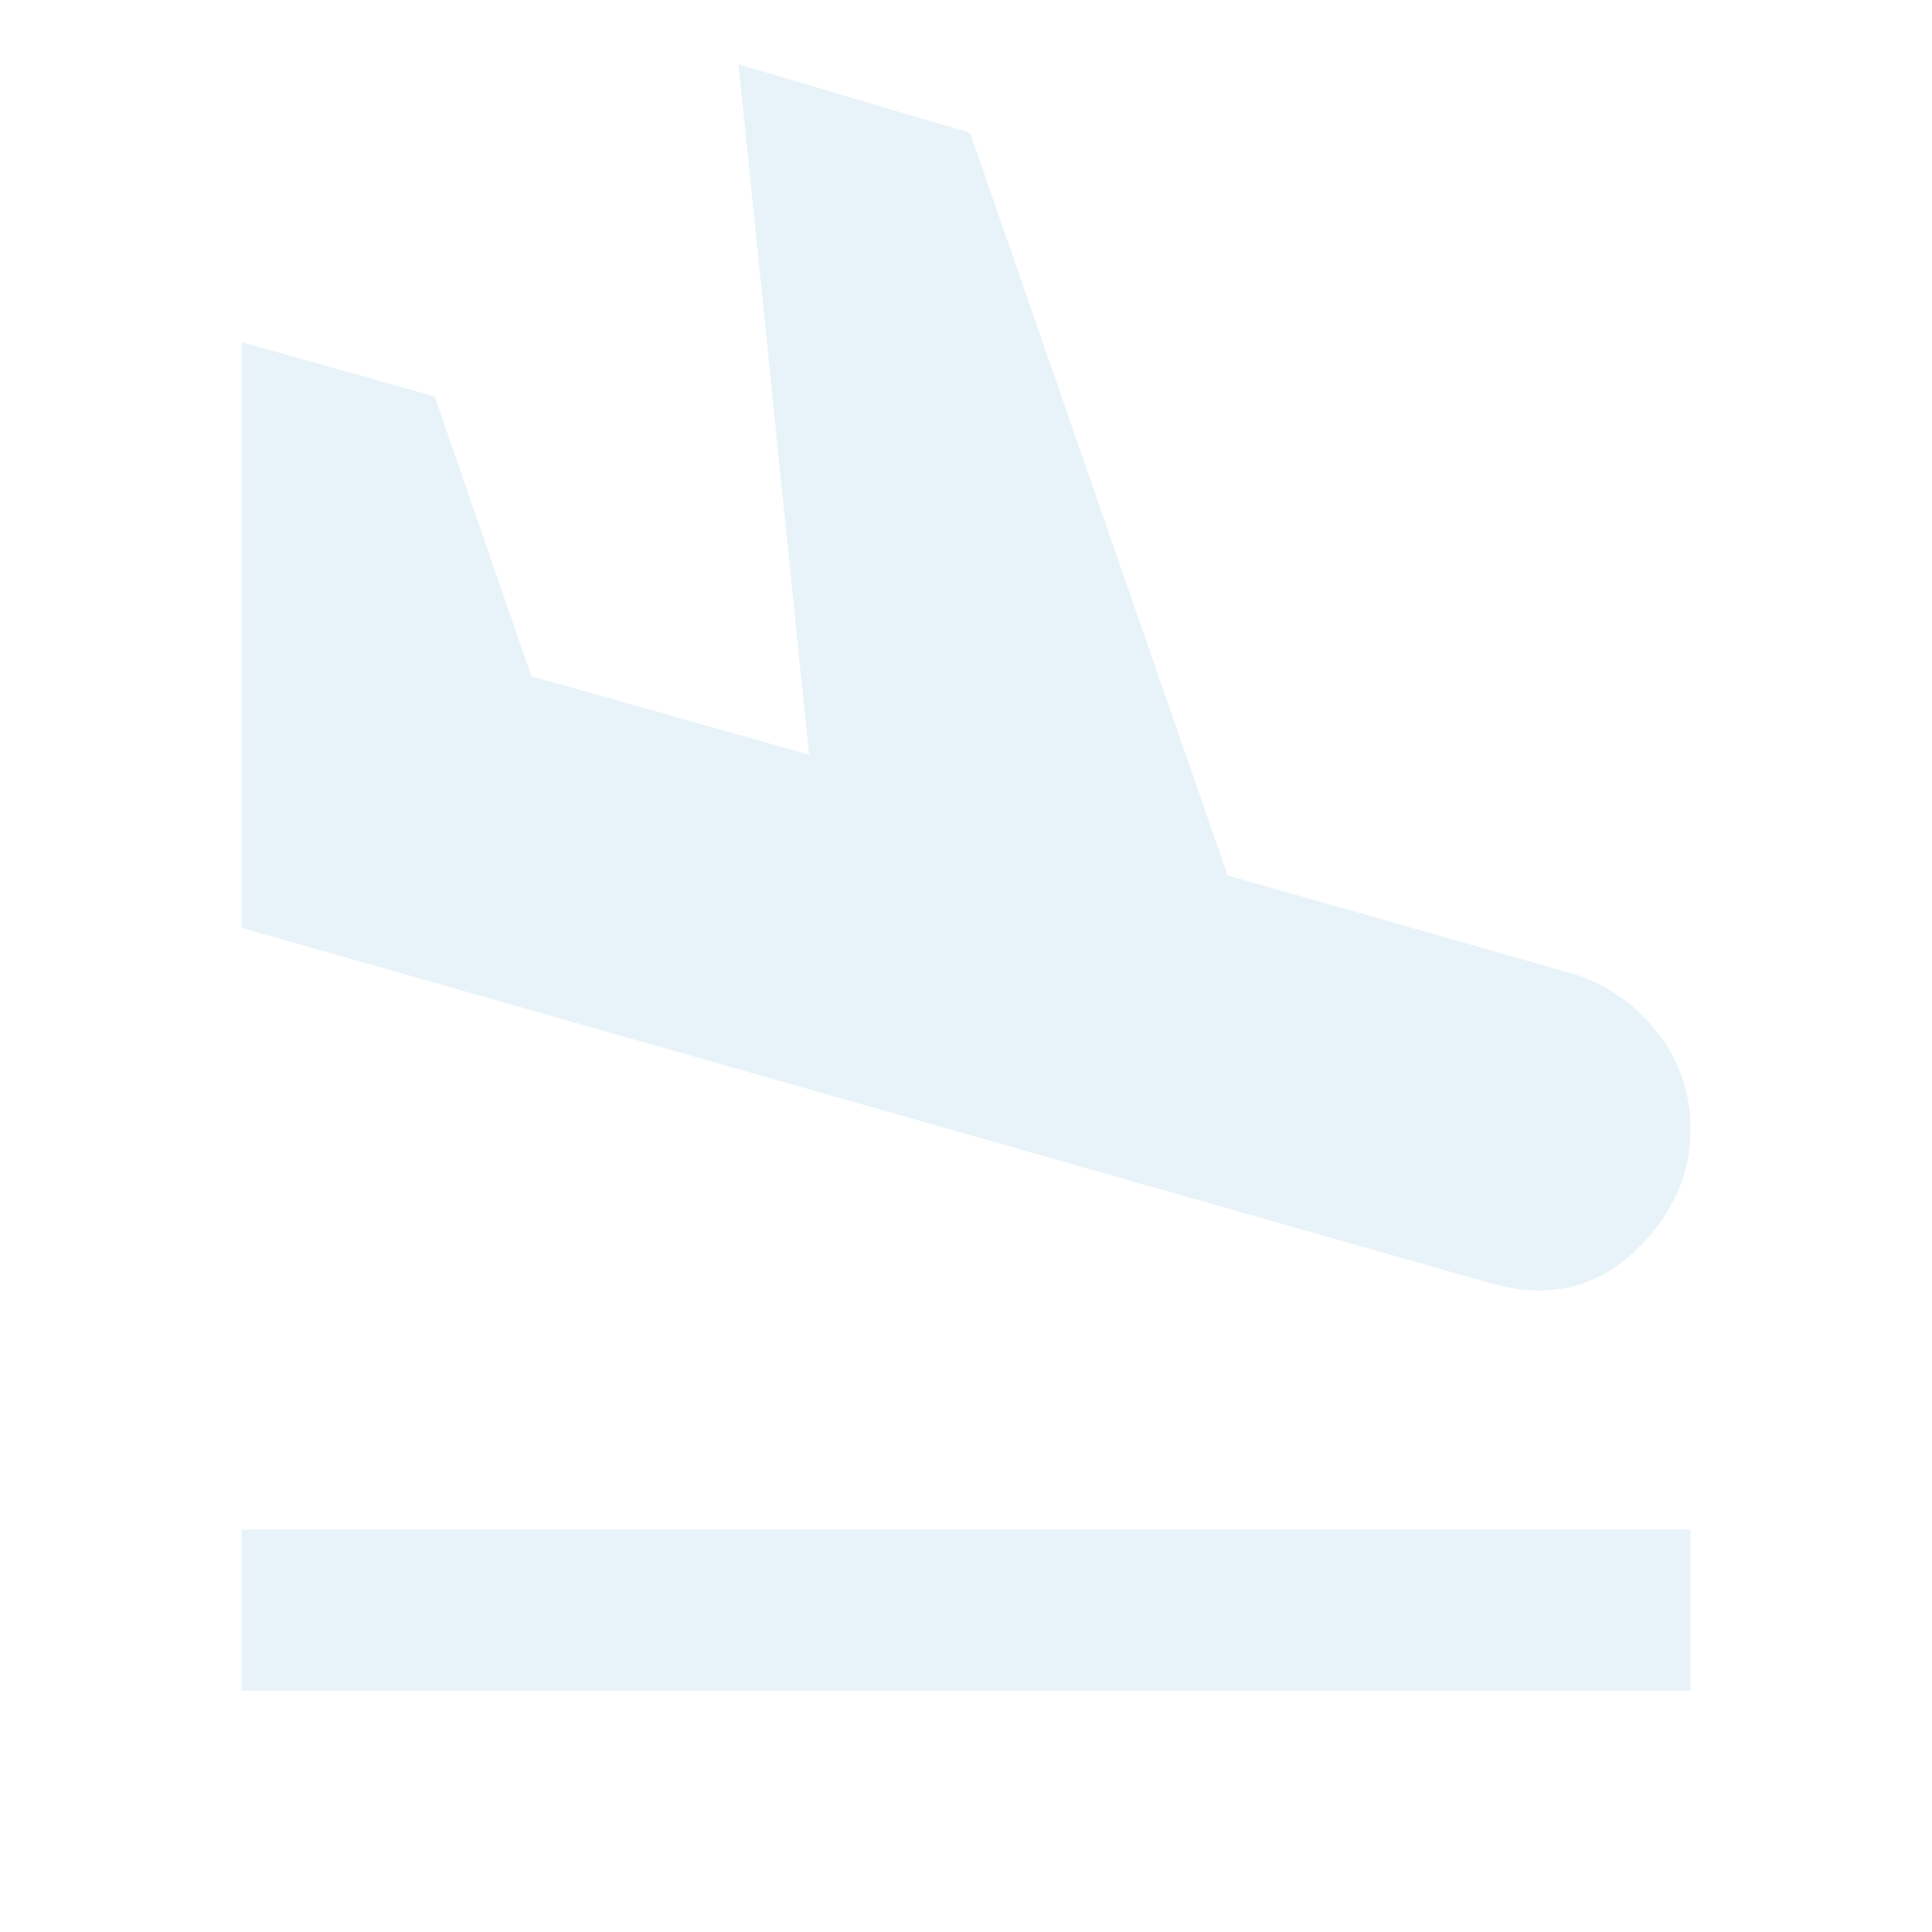
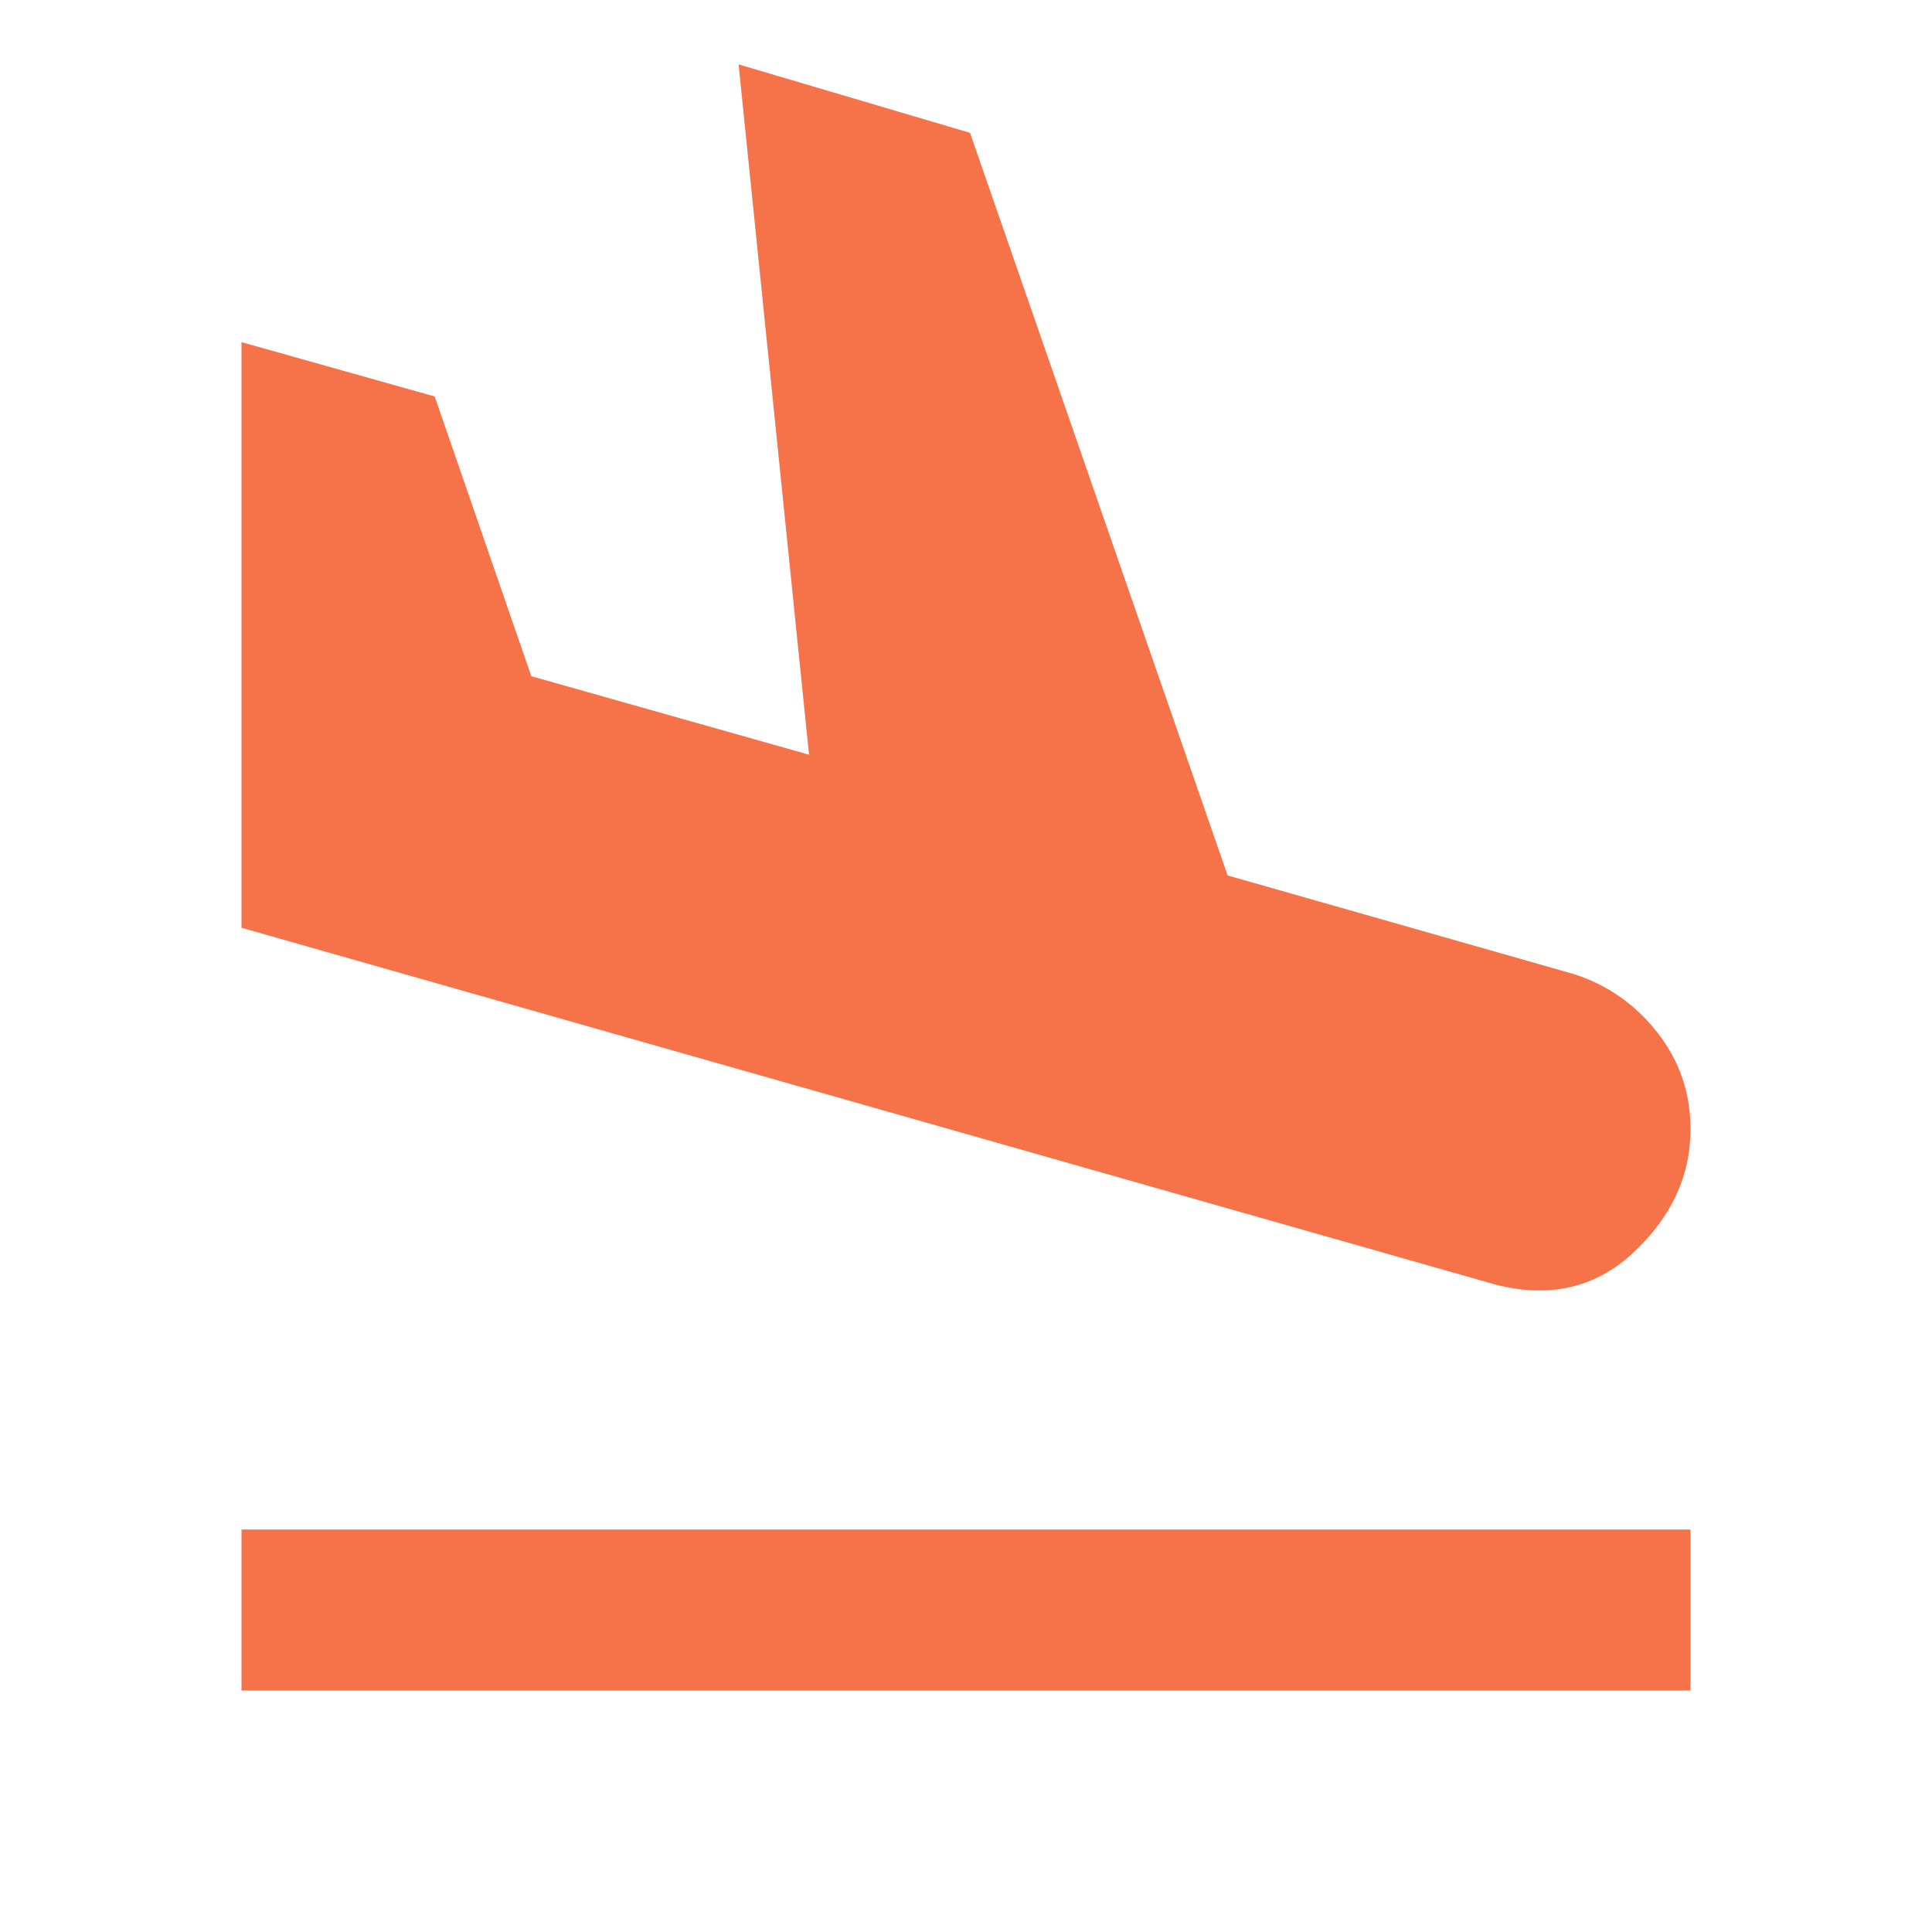
- <svg xmlns="http://www.w3.org/2000/svg" height="24px" viewBox="0 -960 960 960" width="24px" fill="#e7f3f9">
+ <svg xmlns="http://www.w3.org/2000/svg" height="24px" viewBox="0 -960 960 960" width="24px" fill="#F6734A">
  <path d="M120-120v-80h720v80H120Zm622-202L120-499v-291l96 27 48 139 138 39-35-343 115 34 128 369 172 49q25 8 41.5 29t16.5 48q0 35-28.5 61.5T742-322Z" />
</svg>
